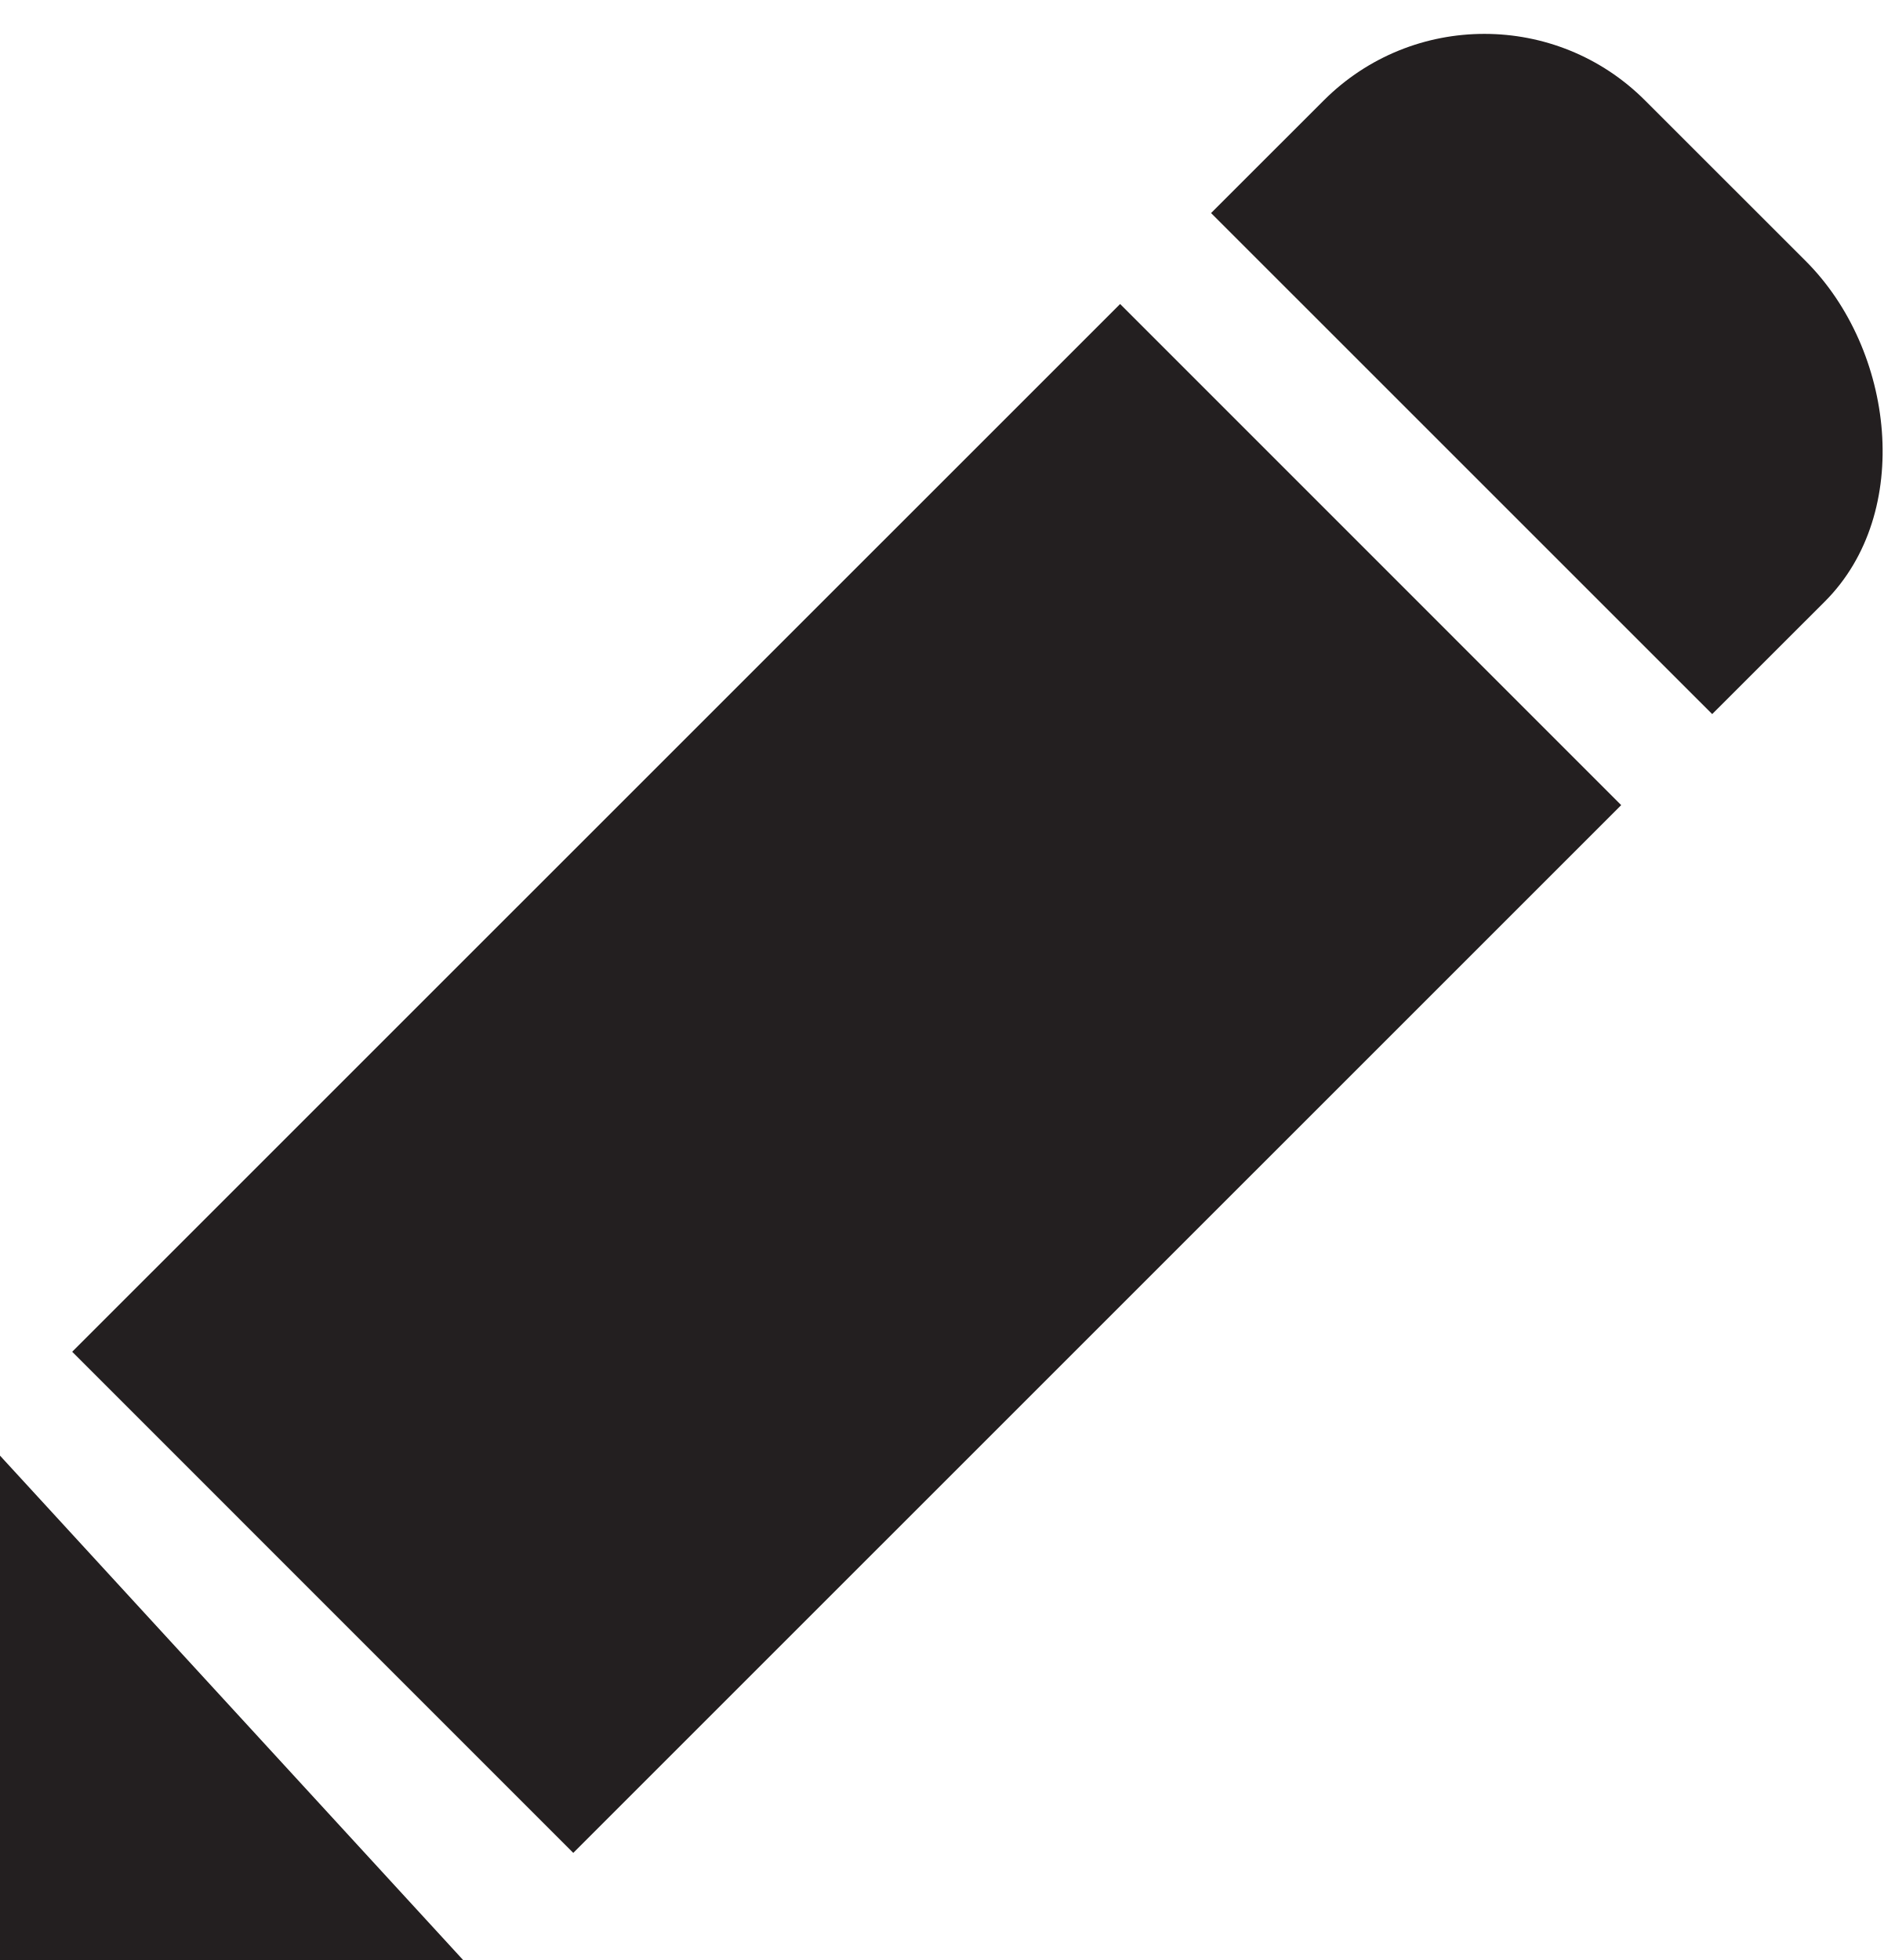
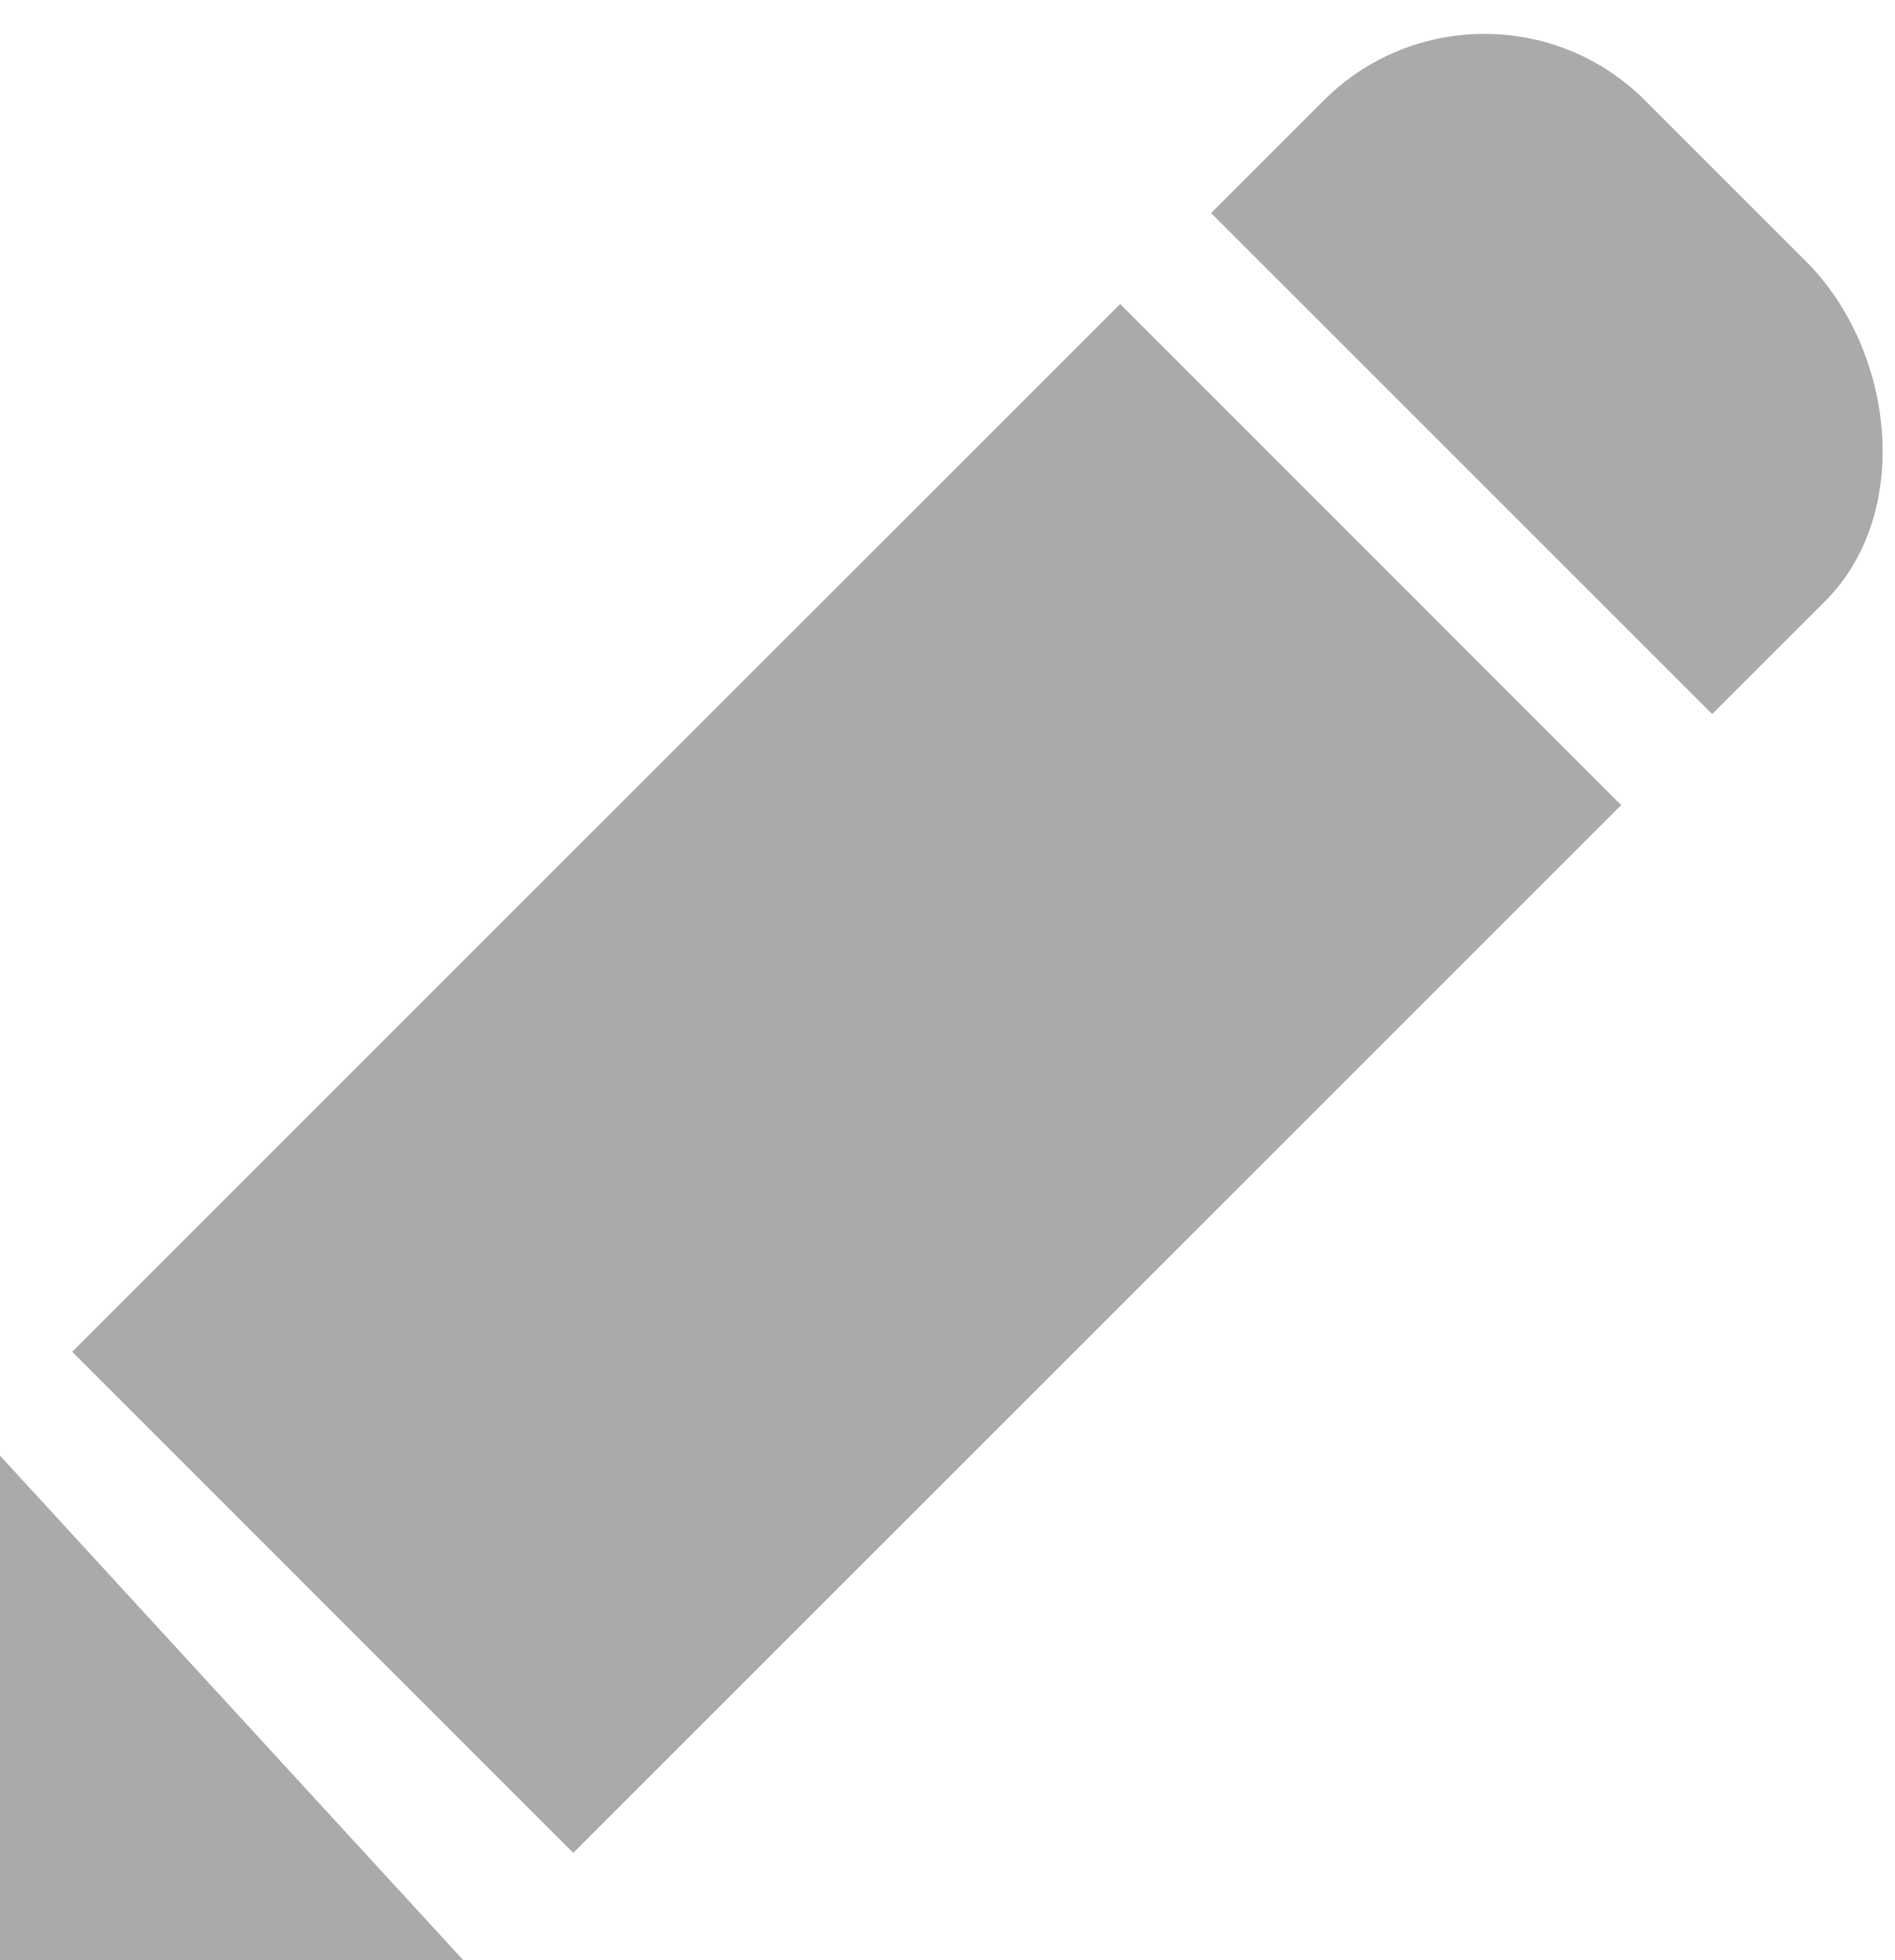
<svg xmlns="http://www.w3.org/2000/svg" enable-background="new 0 0 29 30" height="30px" id="Layer_1" version="1.1" viewBox="0 0 29 30" width="29px" xml:space="preserve">
  <g>
-     <rect fill="#231F20" height="22.68" transform="matrix(-0.7071 -0.7072 0.7072 -0.7071 10.4473 37.3449)" width="10.846" x="7.536" y="5.169" />
-     <path d="M27.638,3.996l-2.46-2.459c-1.357-1.358-3.56-1.358-4.917,0l-1.725,1.724l7.67,7.669l1.725-1.724   C29.288,7.848,28.997,5.354,27.638,3.996z" fill="#231F20" />
-     <polygon fill="#231F20" points="0,30 7.088,30 0,22.28  " />
+     <rect fill="#aaa" height="22.68" transform="matrix(-0.7071 -0.7072 0.7072 -0.7071 10.4473 37.3449)" width="10.846" x="7.536" y="5.169" />
+     <path d="M27.638,3.996l-2.46-2.459c-1.357-1.358-3.56-1.358-4.917,0l-1.725,1.724l7.67,7.669l1.725-1.724   C29.288,7.848,28.997,5.354,27.638,3.996z" fill="#aaa" />
+     <polygon fill="#aaa" points="0,30 7.088,30 0,22.28  " />
  </g>
</svg>
